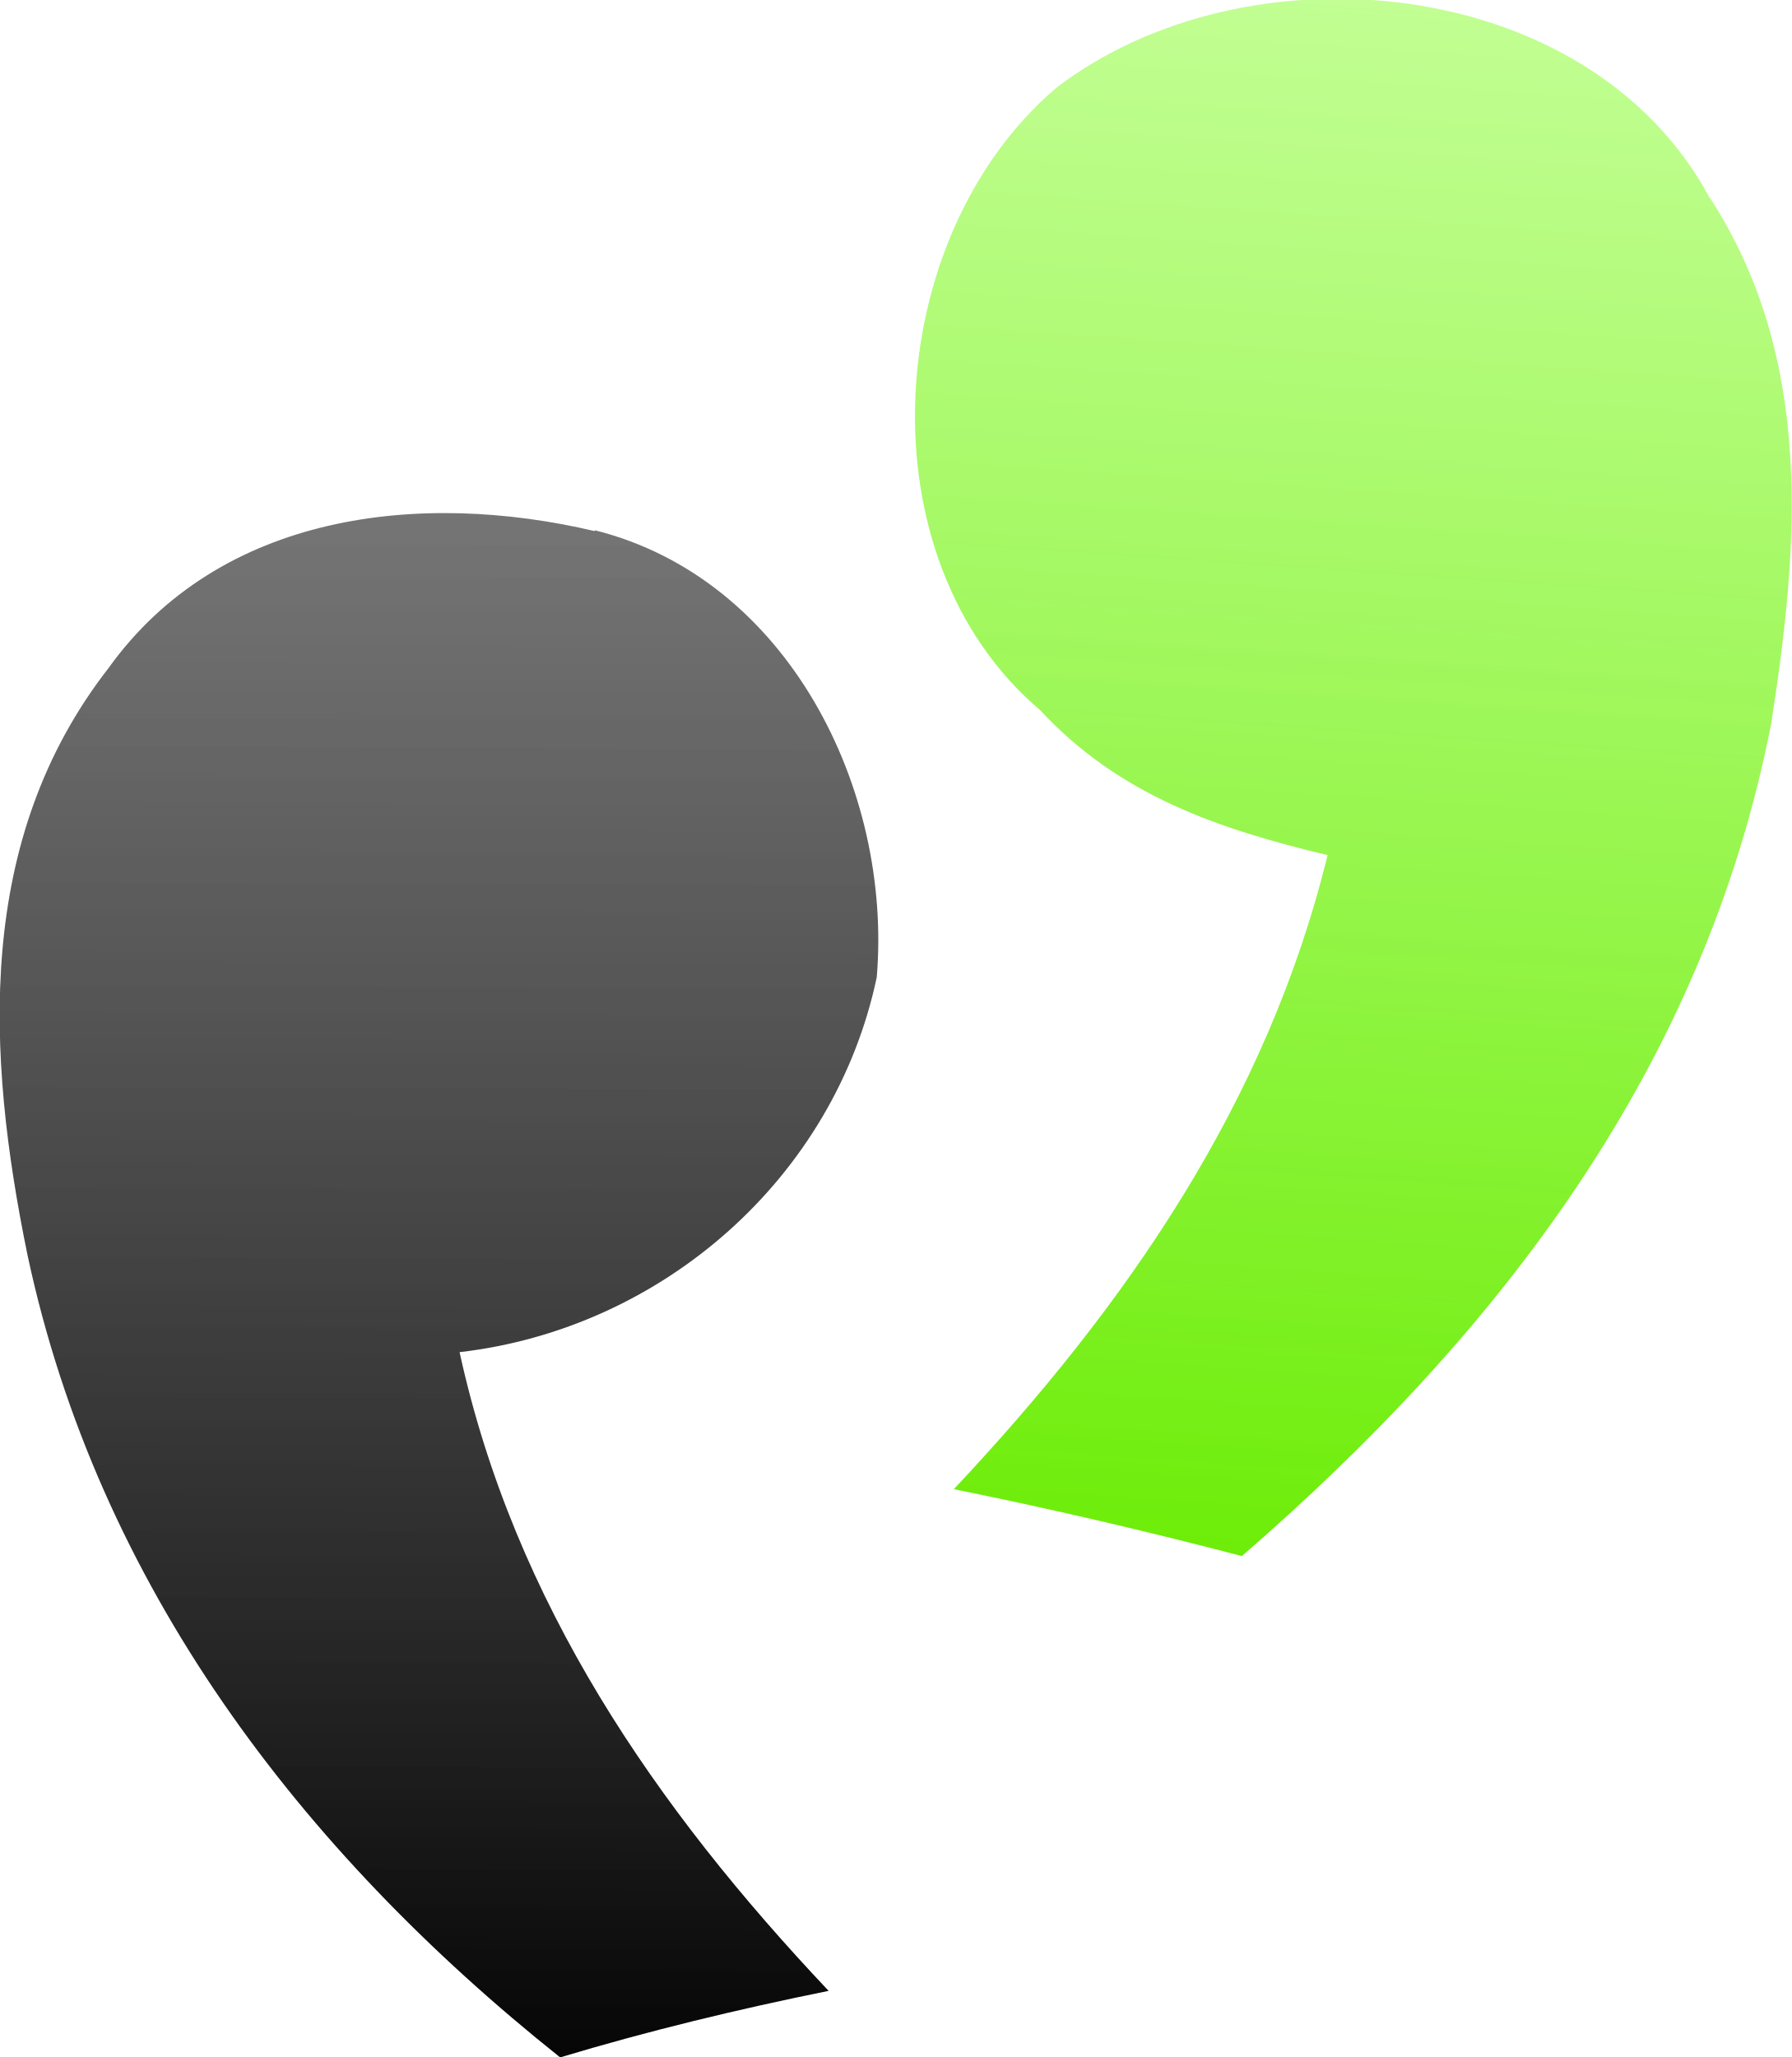
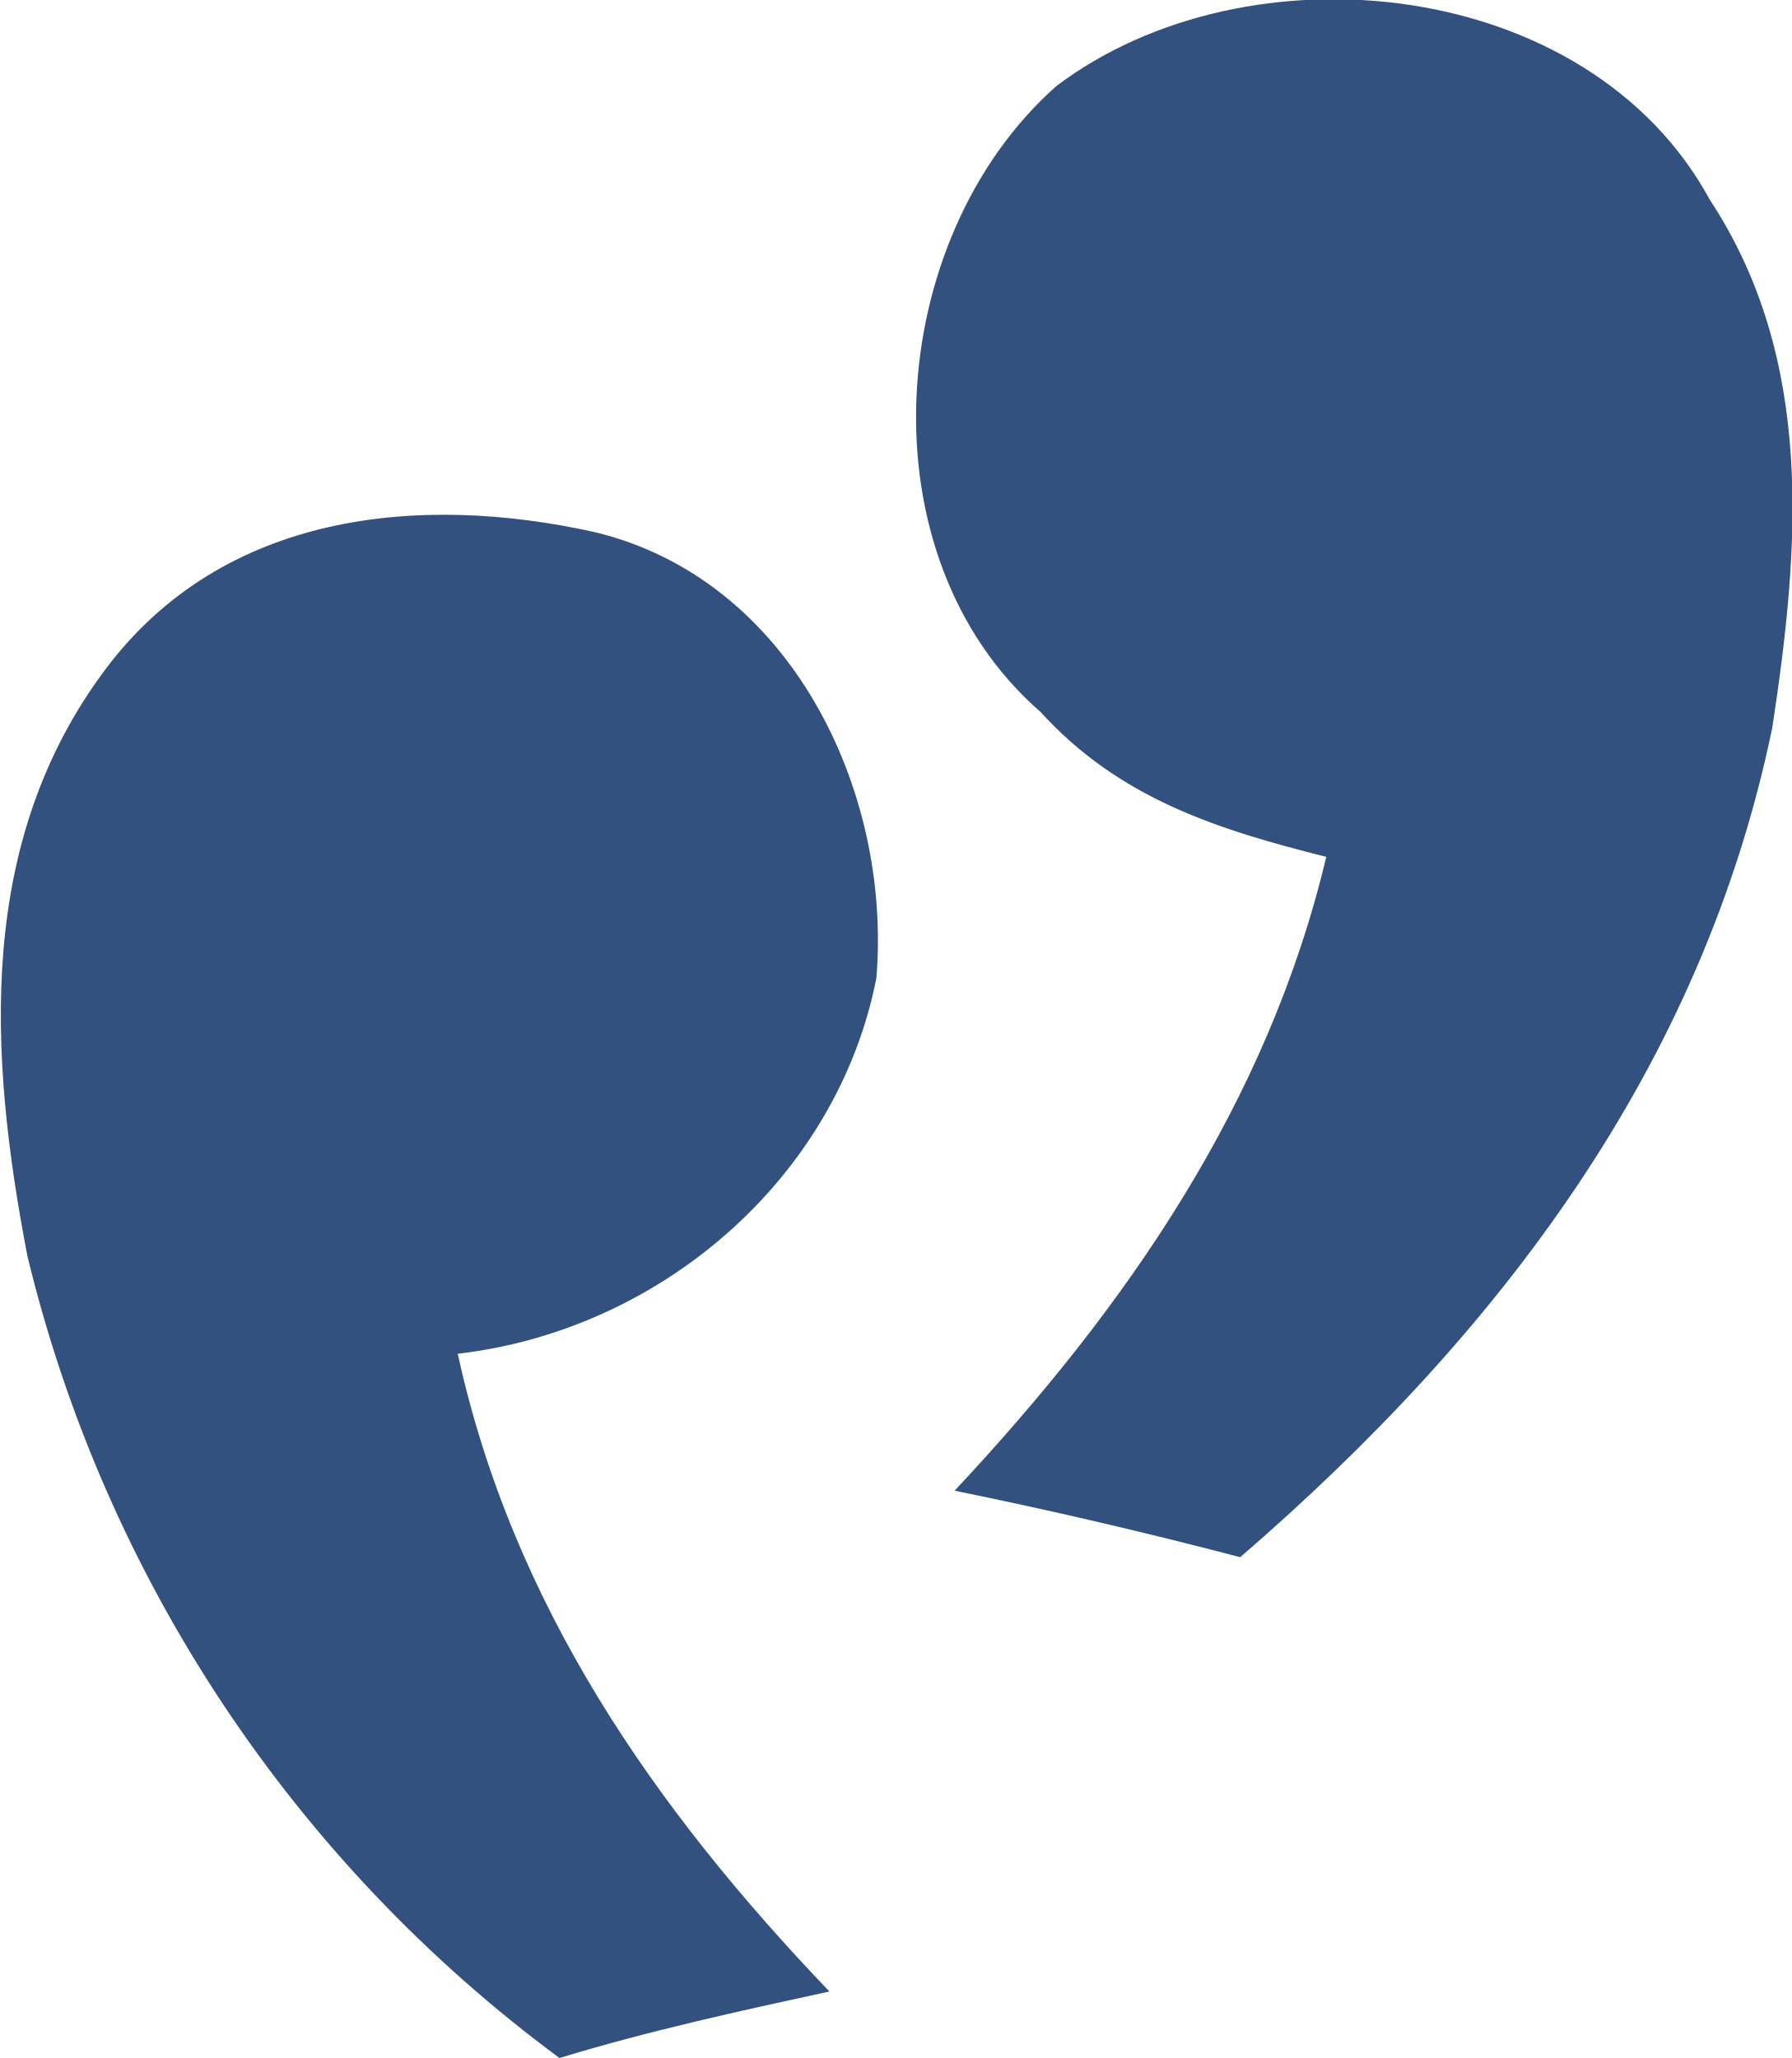
- <svg xmlns="http://www.w3.org/2000/svg" viewBox="0 0 45.78 52.56" height="30.03" width="26.16">
-   <defs>
-     <linearGradient id="A" x1="31.73" y1="39.76" x2="34.45" y2="-.03" gradientUnits="userSpaceOnUse">
-       <stop offset="0" stop-color="#6ded08" />
-       <stop offset="1" stop-color="#b4fe7b" stop-opacity=".82" />
-     </linearGradient>
-     <linearGradient id="B" x1="11.7" y1="52.54" x2="11.83" y2="12.69" gradientUnits="userSpaceOnUse">
-       <stop offset="0" stop-color="#060606" />
-       <stop offset="1" stop-color="#585858" stop-opacity=".82" />
-     </linearGradient>
-   </defs>
-   <path d="M43.7 5.07c2.65 4.1 2.27 8.85 1.55 13.45-1.72 8.75-6.92 15.52-13.52 21.24a135.1 135.1 0 0 0-7.36-1.71c4.4-4.68 8-9.87 9.55-16.2-2.8-.67-5.33-1.53-7.34-3.7-4.6-3.9-4.05-12.1.4-15.9 4.87-3.74 13.62-2.93 16.7 2.8z" fill="url(#A)" />
-   <path d="M15.2 13.55c4.94 1.24 7.6 6.63 7.2 11.42-1.08 5.12-5.47 8.98-10.66 9.58 1.4 6.4 5 11.63 9.43 16.32-2.32.47-4.6 1.02-6.86 1.7C7.67 47.28 2.5 40.5.7 32.07c-1.06-5.16-1.34-10.62 2.07-15 2.85-3.97 7.96-4.55 12.42-3.5z" fill="url(#B)" />
+ <svg xmlns="http://www.w3.org/2000/svg" viewBox="0 0 45.8 52.6">
+   <path fill="#32517e" d="M43.7 5.1c2.7 4.1 2.3 8.9 1.6 13.5-1.8 8.7-7 15.5-13.6 21.2a135.1 135.1 0 0 0-7.3-1.7c4.4-4.7 8-9.9 9.5-16.2-2.8-.7-5.3-1.5-7.3-3.7-4.6-4-4-12.1.4-16 4.9-3.7 13.6-2.8 16.7 2.9zm-28.5 8.5c5 1.2 7.6 6.6 7.2 11.4-1 5.1-5.5 9-10.7 9.6 1.4 6.4 5 11.6 9.5 16.3-2.3.5-4.6 1-6.9 1.7A36 36 0 0 1 .7 32.1c-1-5.2-1.3-10.6 2-15 3-4 8-4.5 12.5-3.5z" />
</svg>
